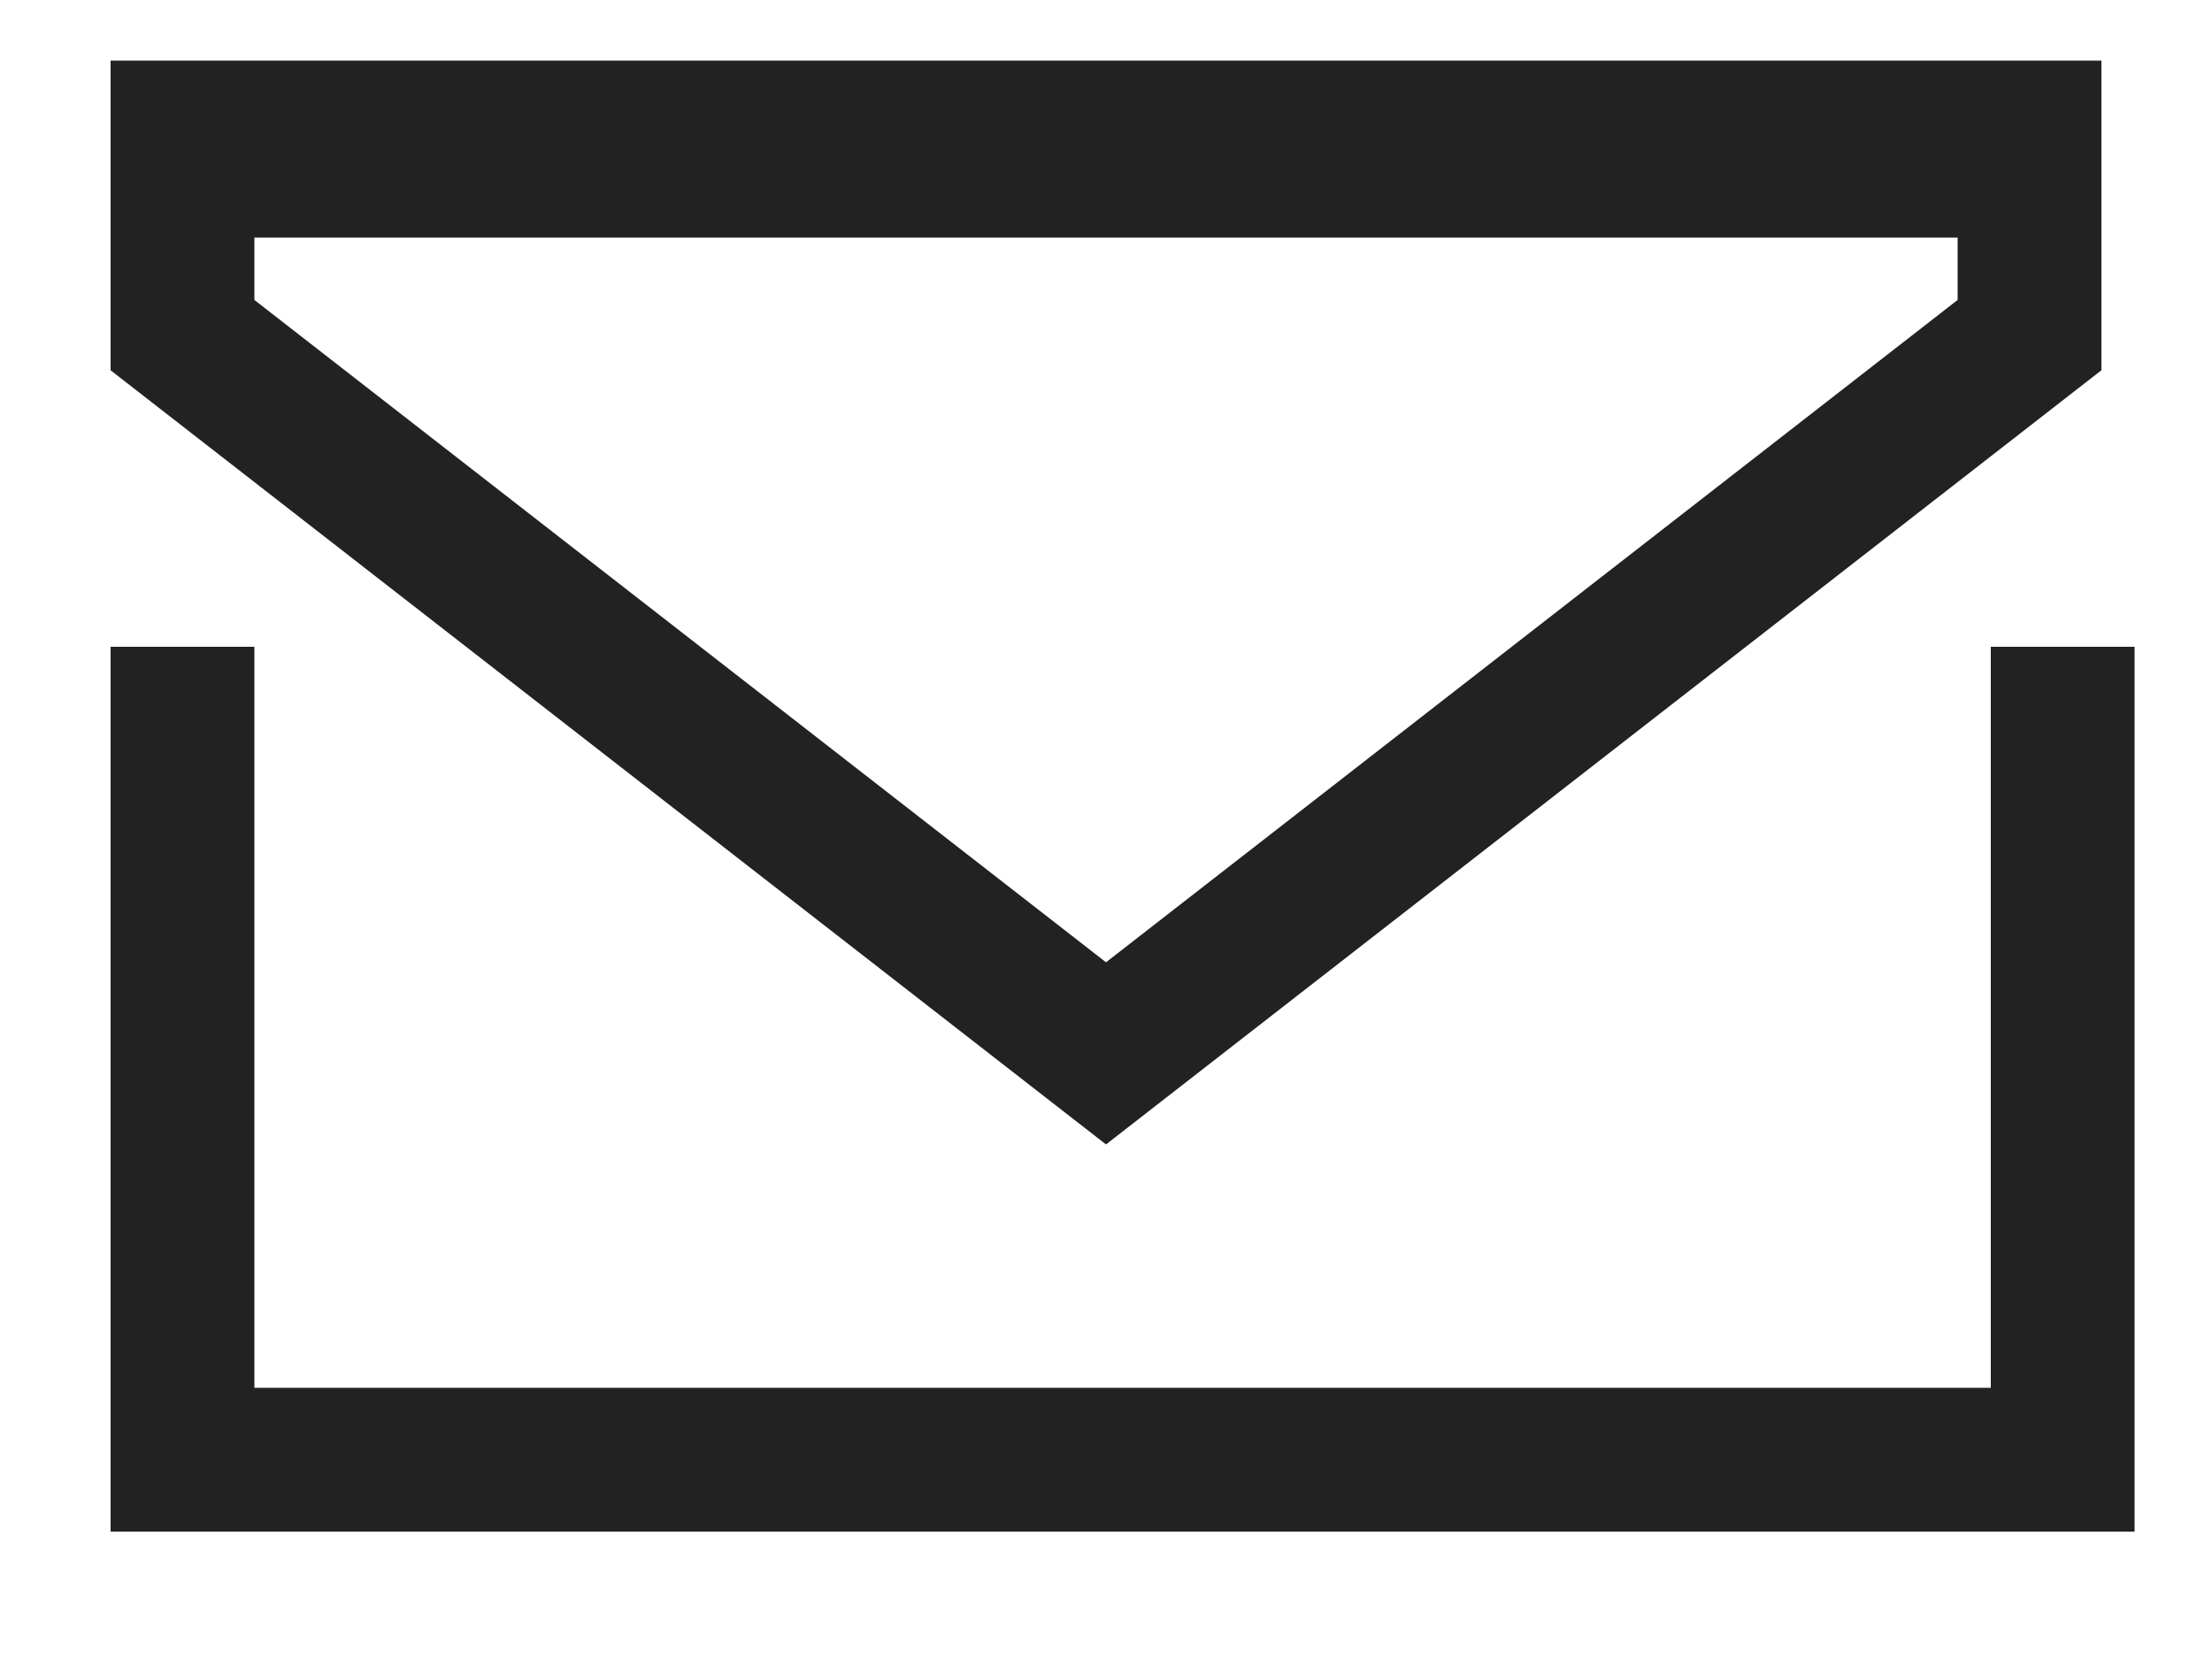
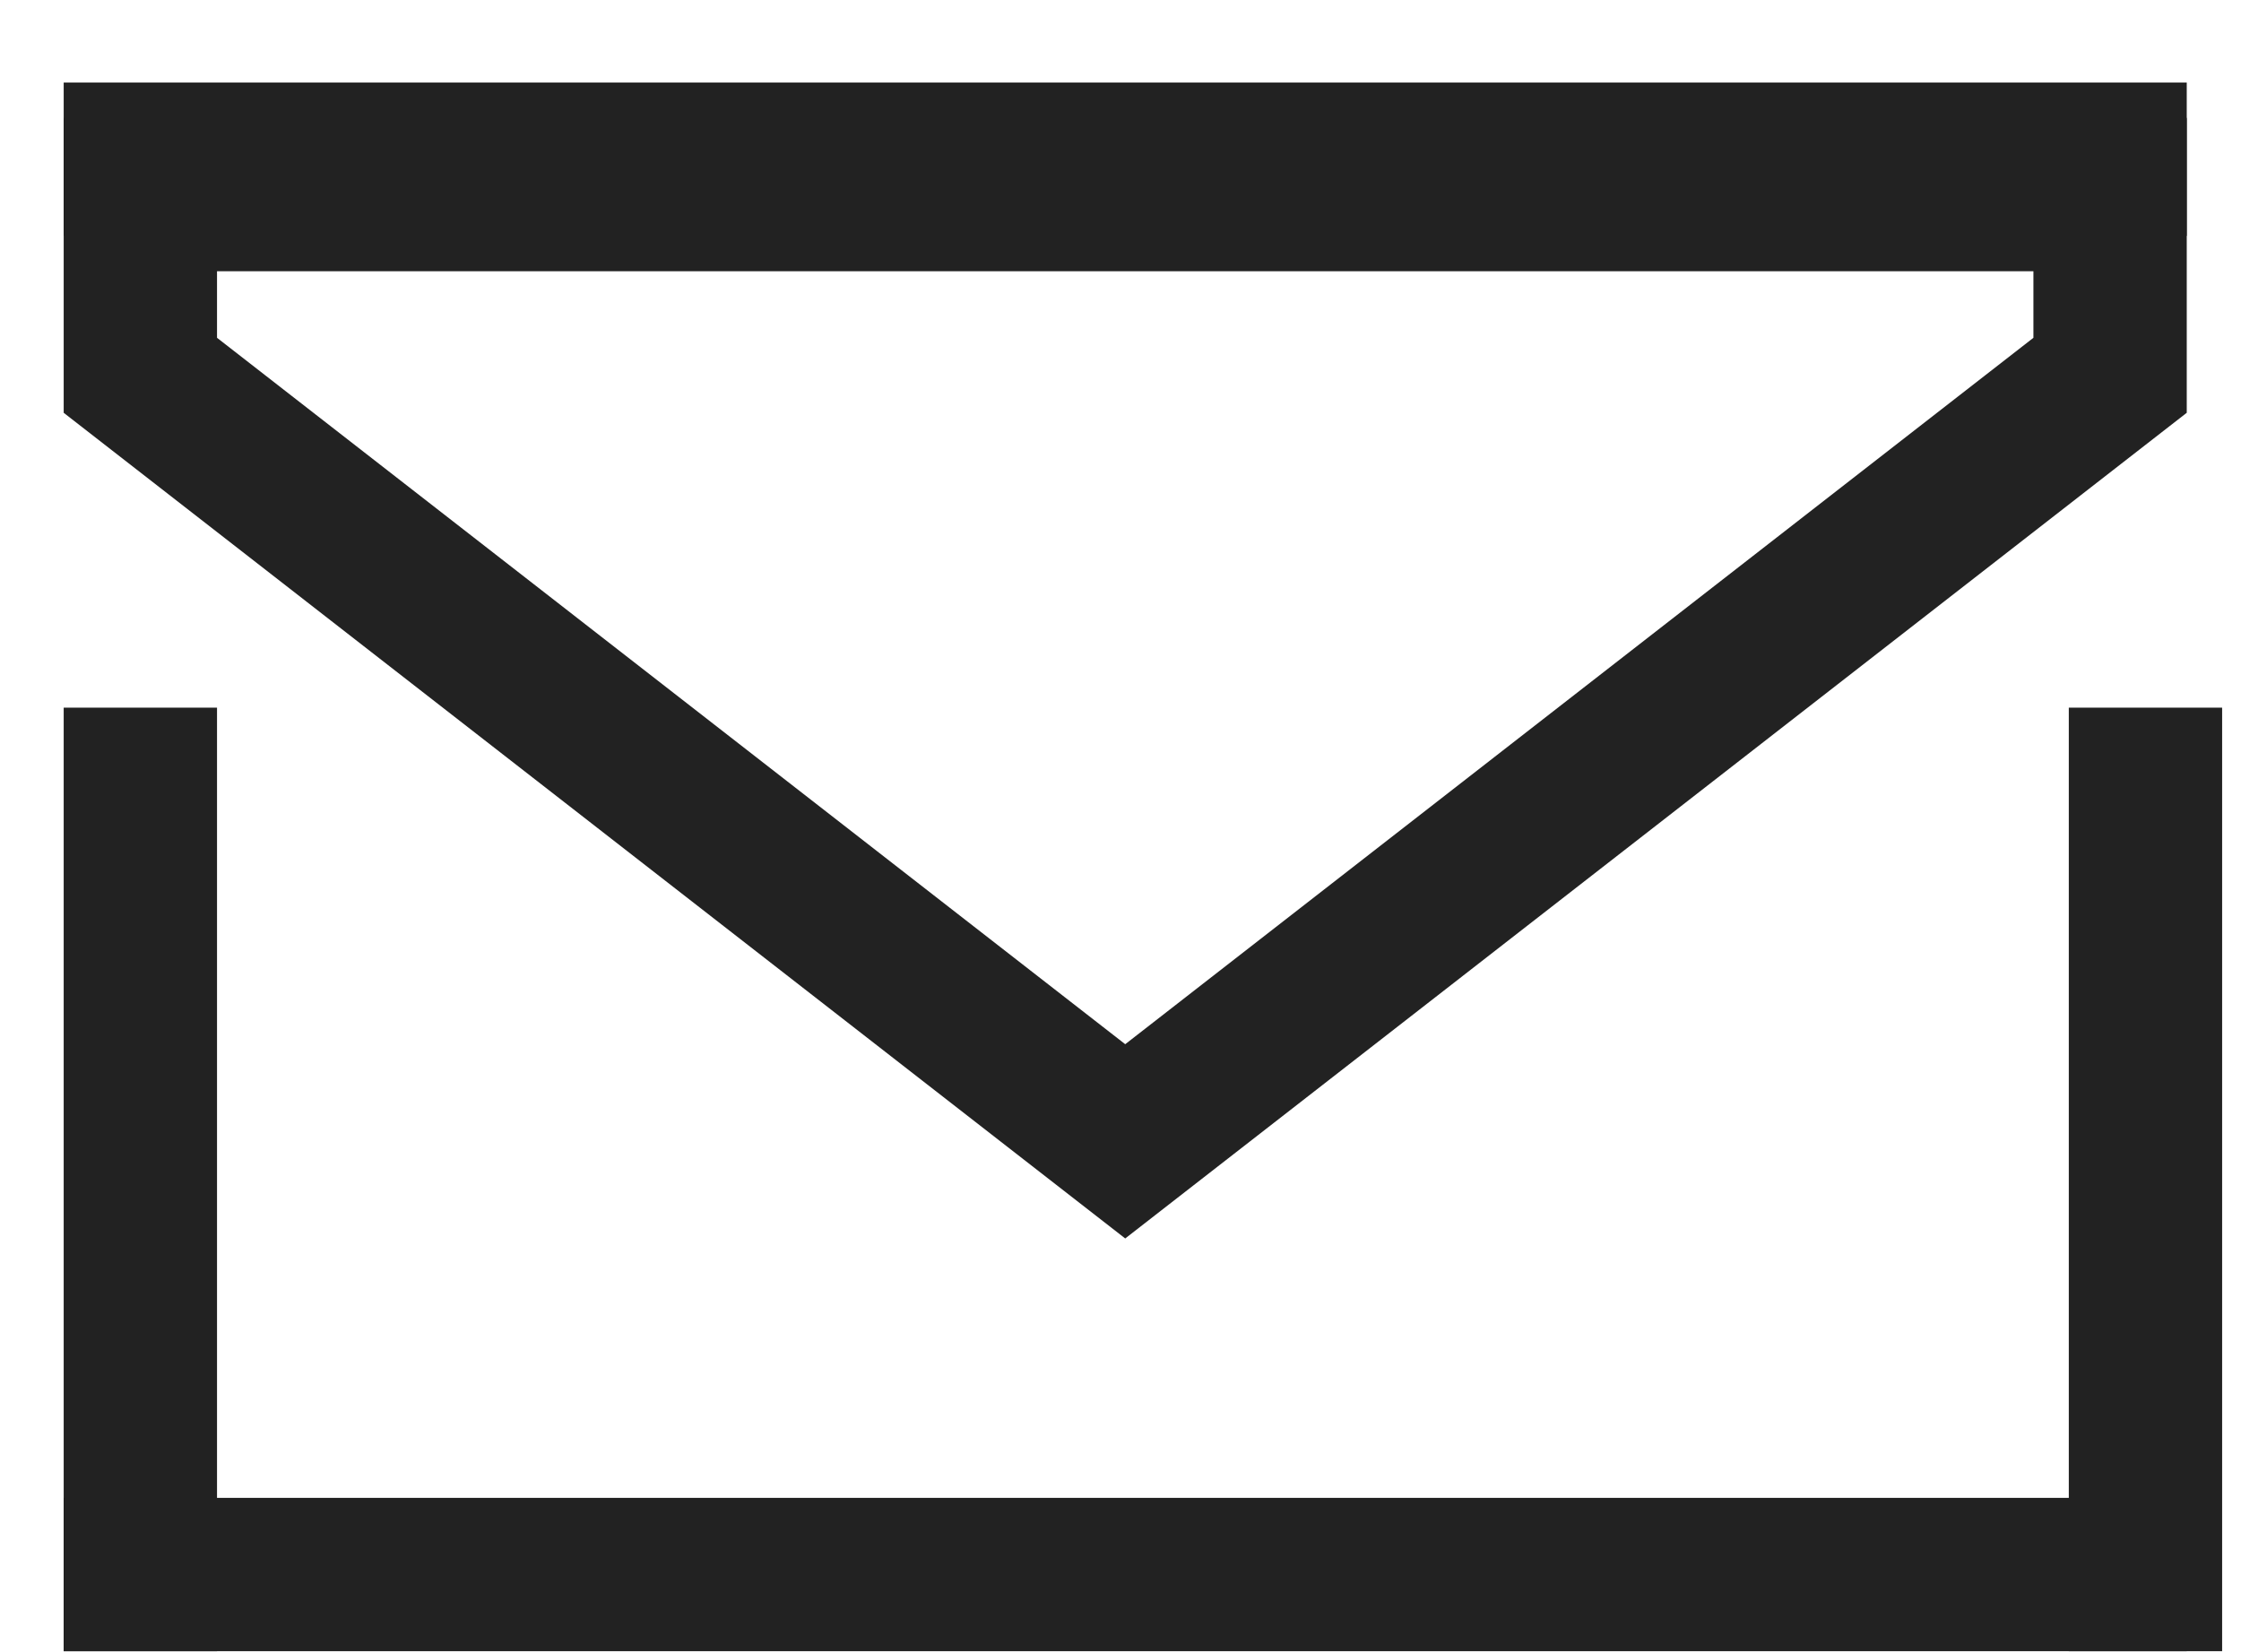
- <svg xmlns="http://www.w3.org/2000/svg" width="20" height="15" viewBox="0 0 20 15" fill="none">
-   <line x1="1.65" y1="5.848" x2="1.65" y2="13.848" stroke="#222222" stroke-width="1.3" />
-   <line x1="18.65" y1="5.848" x2="18.65" y2="13.848" stroke="#222222" stroke-width="1.3" />
-   <line x1="1" y1="13.198" x2="19" y2="13.198" stroke="#222222" stroke-width="1.3" />
-   <line x1="1" y1="1.198" x2="19" y2="1.198" stroke="#222222" stroke-width="1.3" />
-   <path d="M18.35 3.03L10 9.524L1.65 3.03V1.498H4.5L10 1.498H15H18.35V3.03Z" stroke="#222222" stroke-width="1.3" />
+ <svg xmlns="http://www.w3.org/2000/svg" width="19" height="14" viewBox="0 0 19 14" fill="none">
+   <line x1="1.19" y1="6" x2="1.19" y2="14" stroke="#222222" stroke-width="1.3" />
+   <line x1="18.19" y1="6" x2="18.19" y2="14" stroke="#222222" stroke-width="1.3" />
+   <line x1="0.54" y1="13.35" x2="18.54" y2="13.35" stroke="#222222" stroke-width="1.3" />
+   <line x1="0.54" y1="1.35" x2="18.54" y2="1.35" stroke="#222222" stroke-width="1.3" />
+   <path d="M17.89 3.182L9.54 9.677L1.19 3.182V1.65H4.04L9.54 1.65H14.54H17.89V3.182Z" stroke="#222222" stroke-width="1.3" />
</svg>
